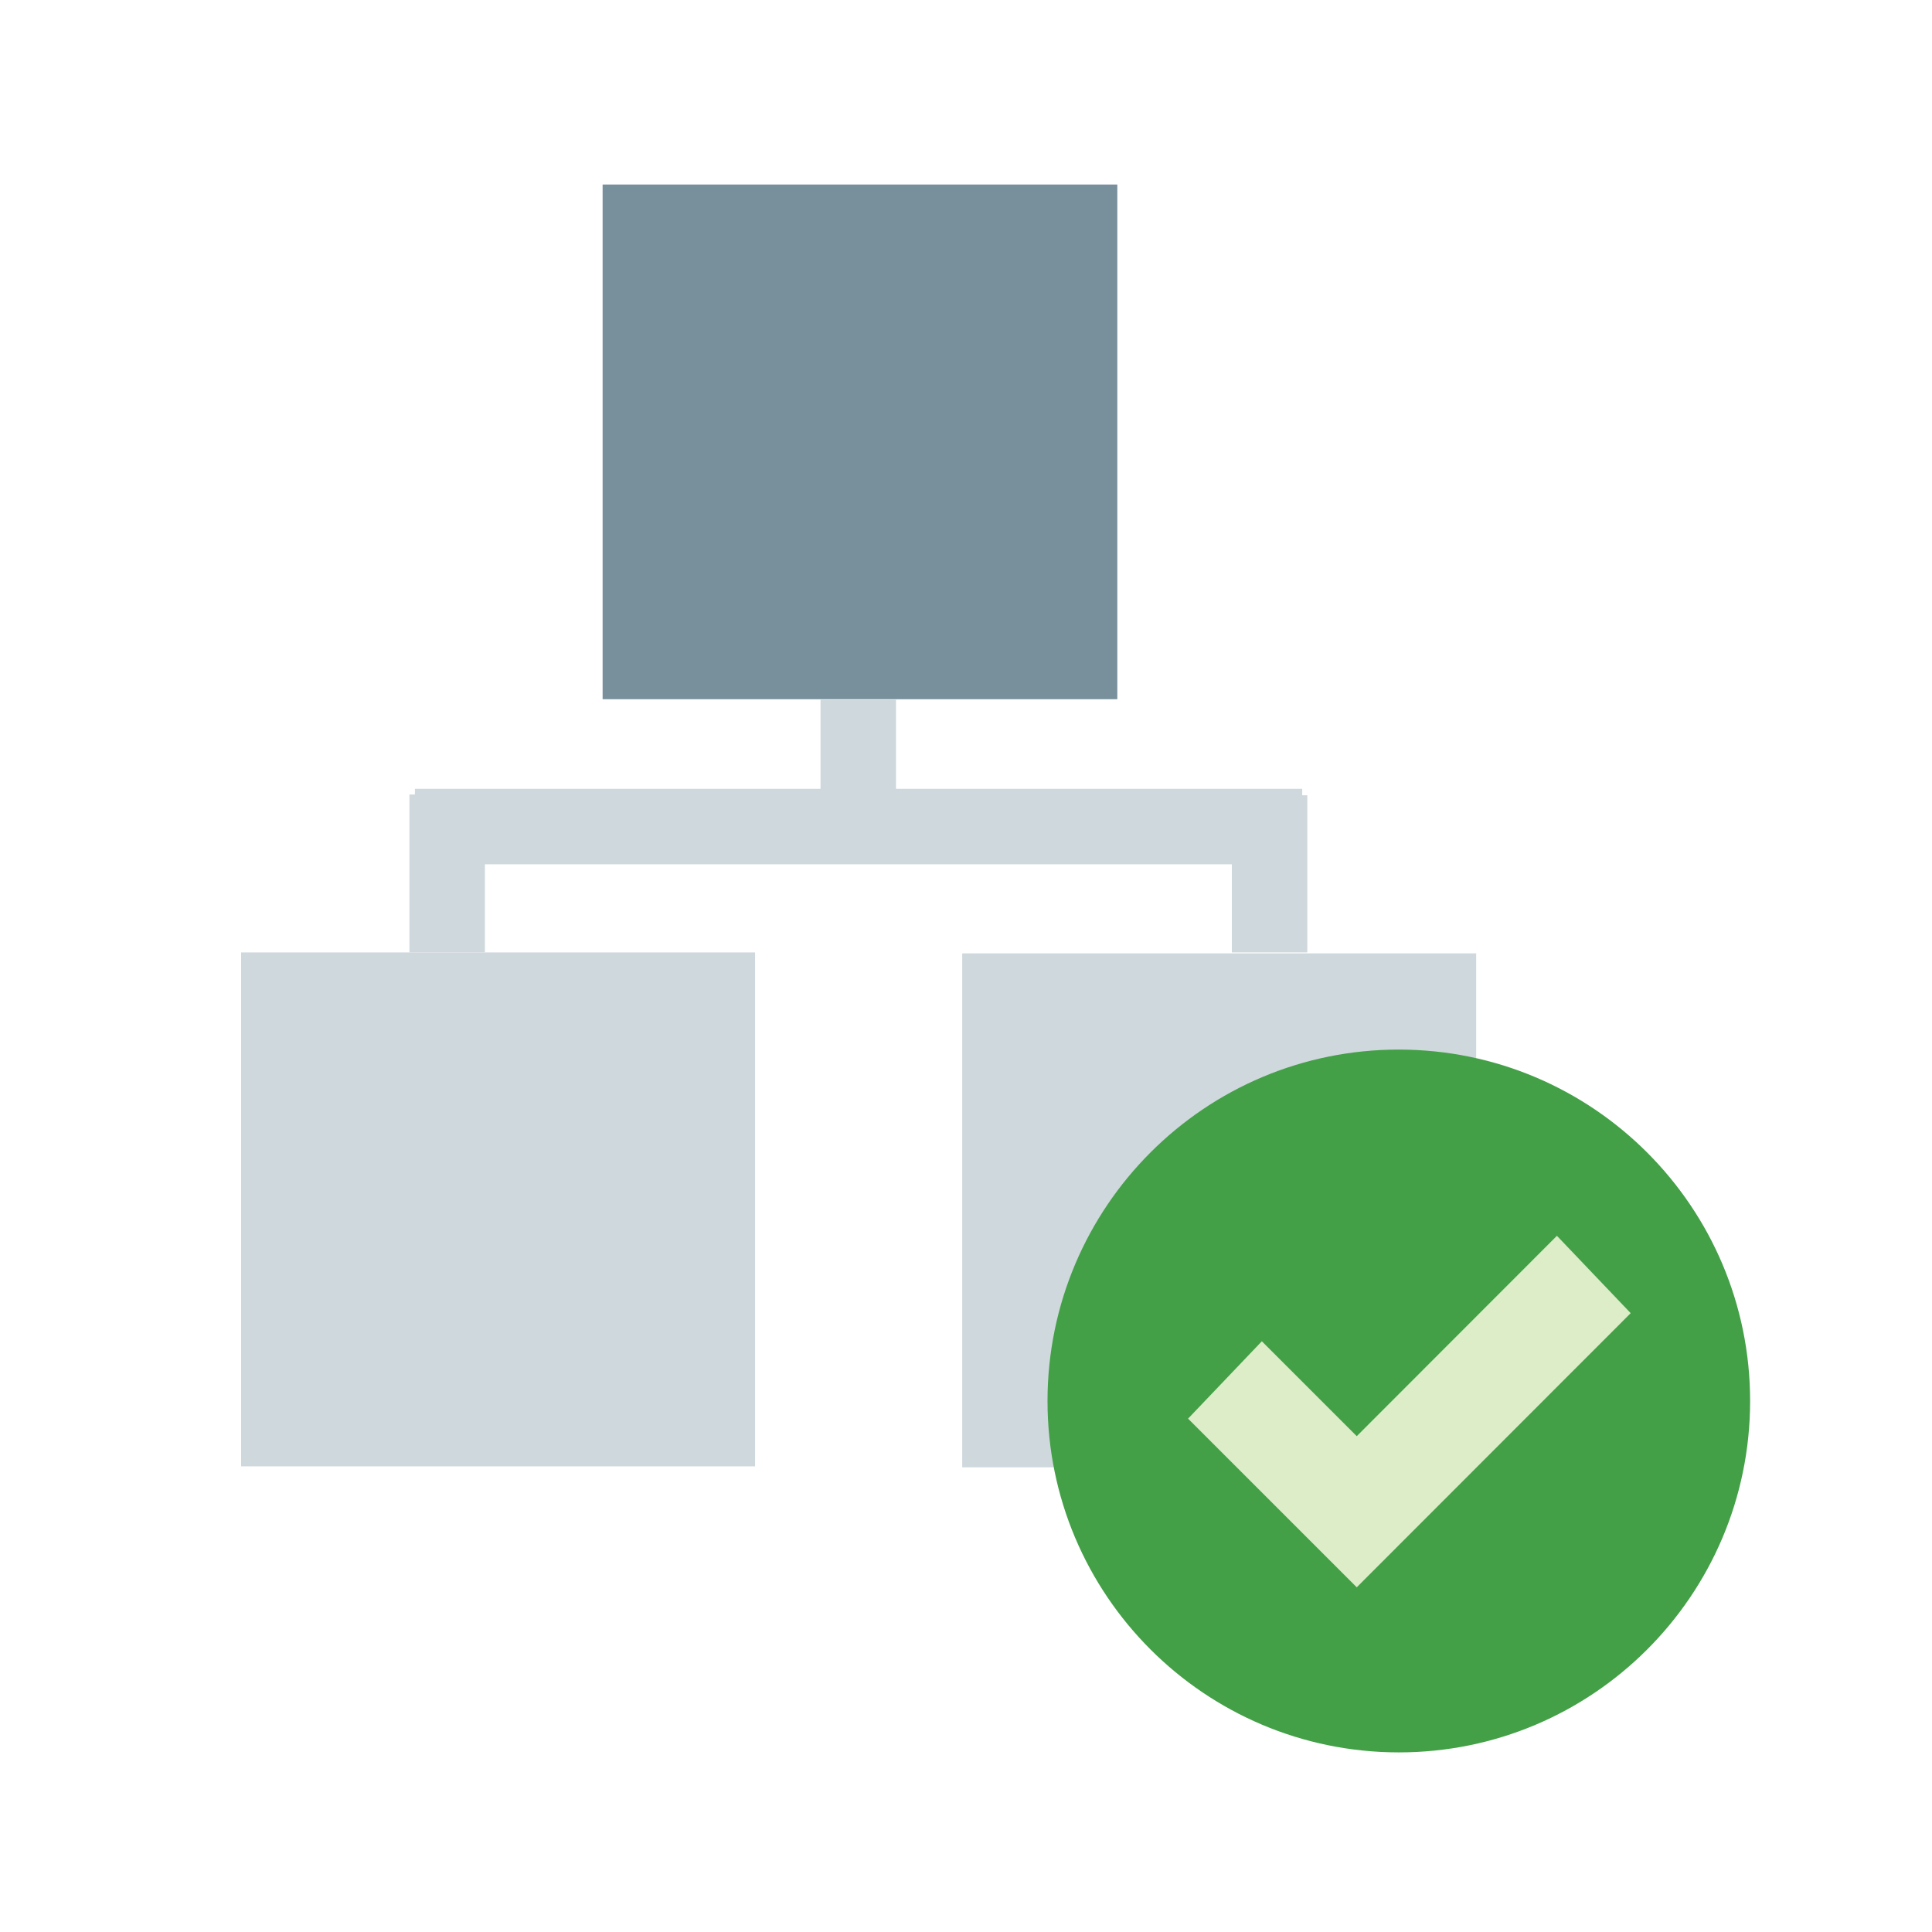
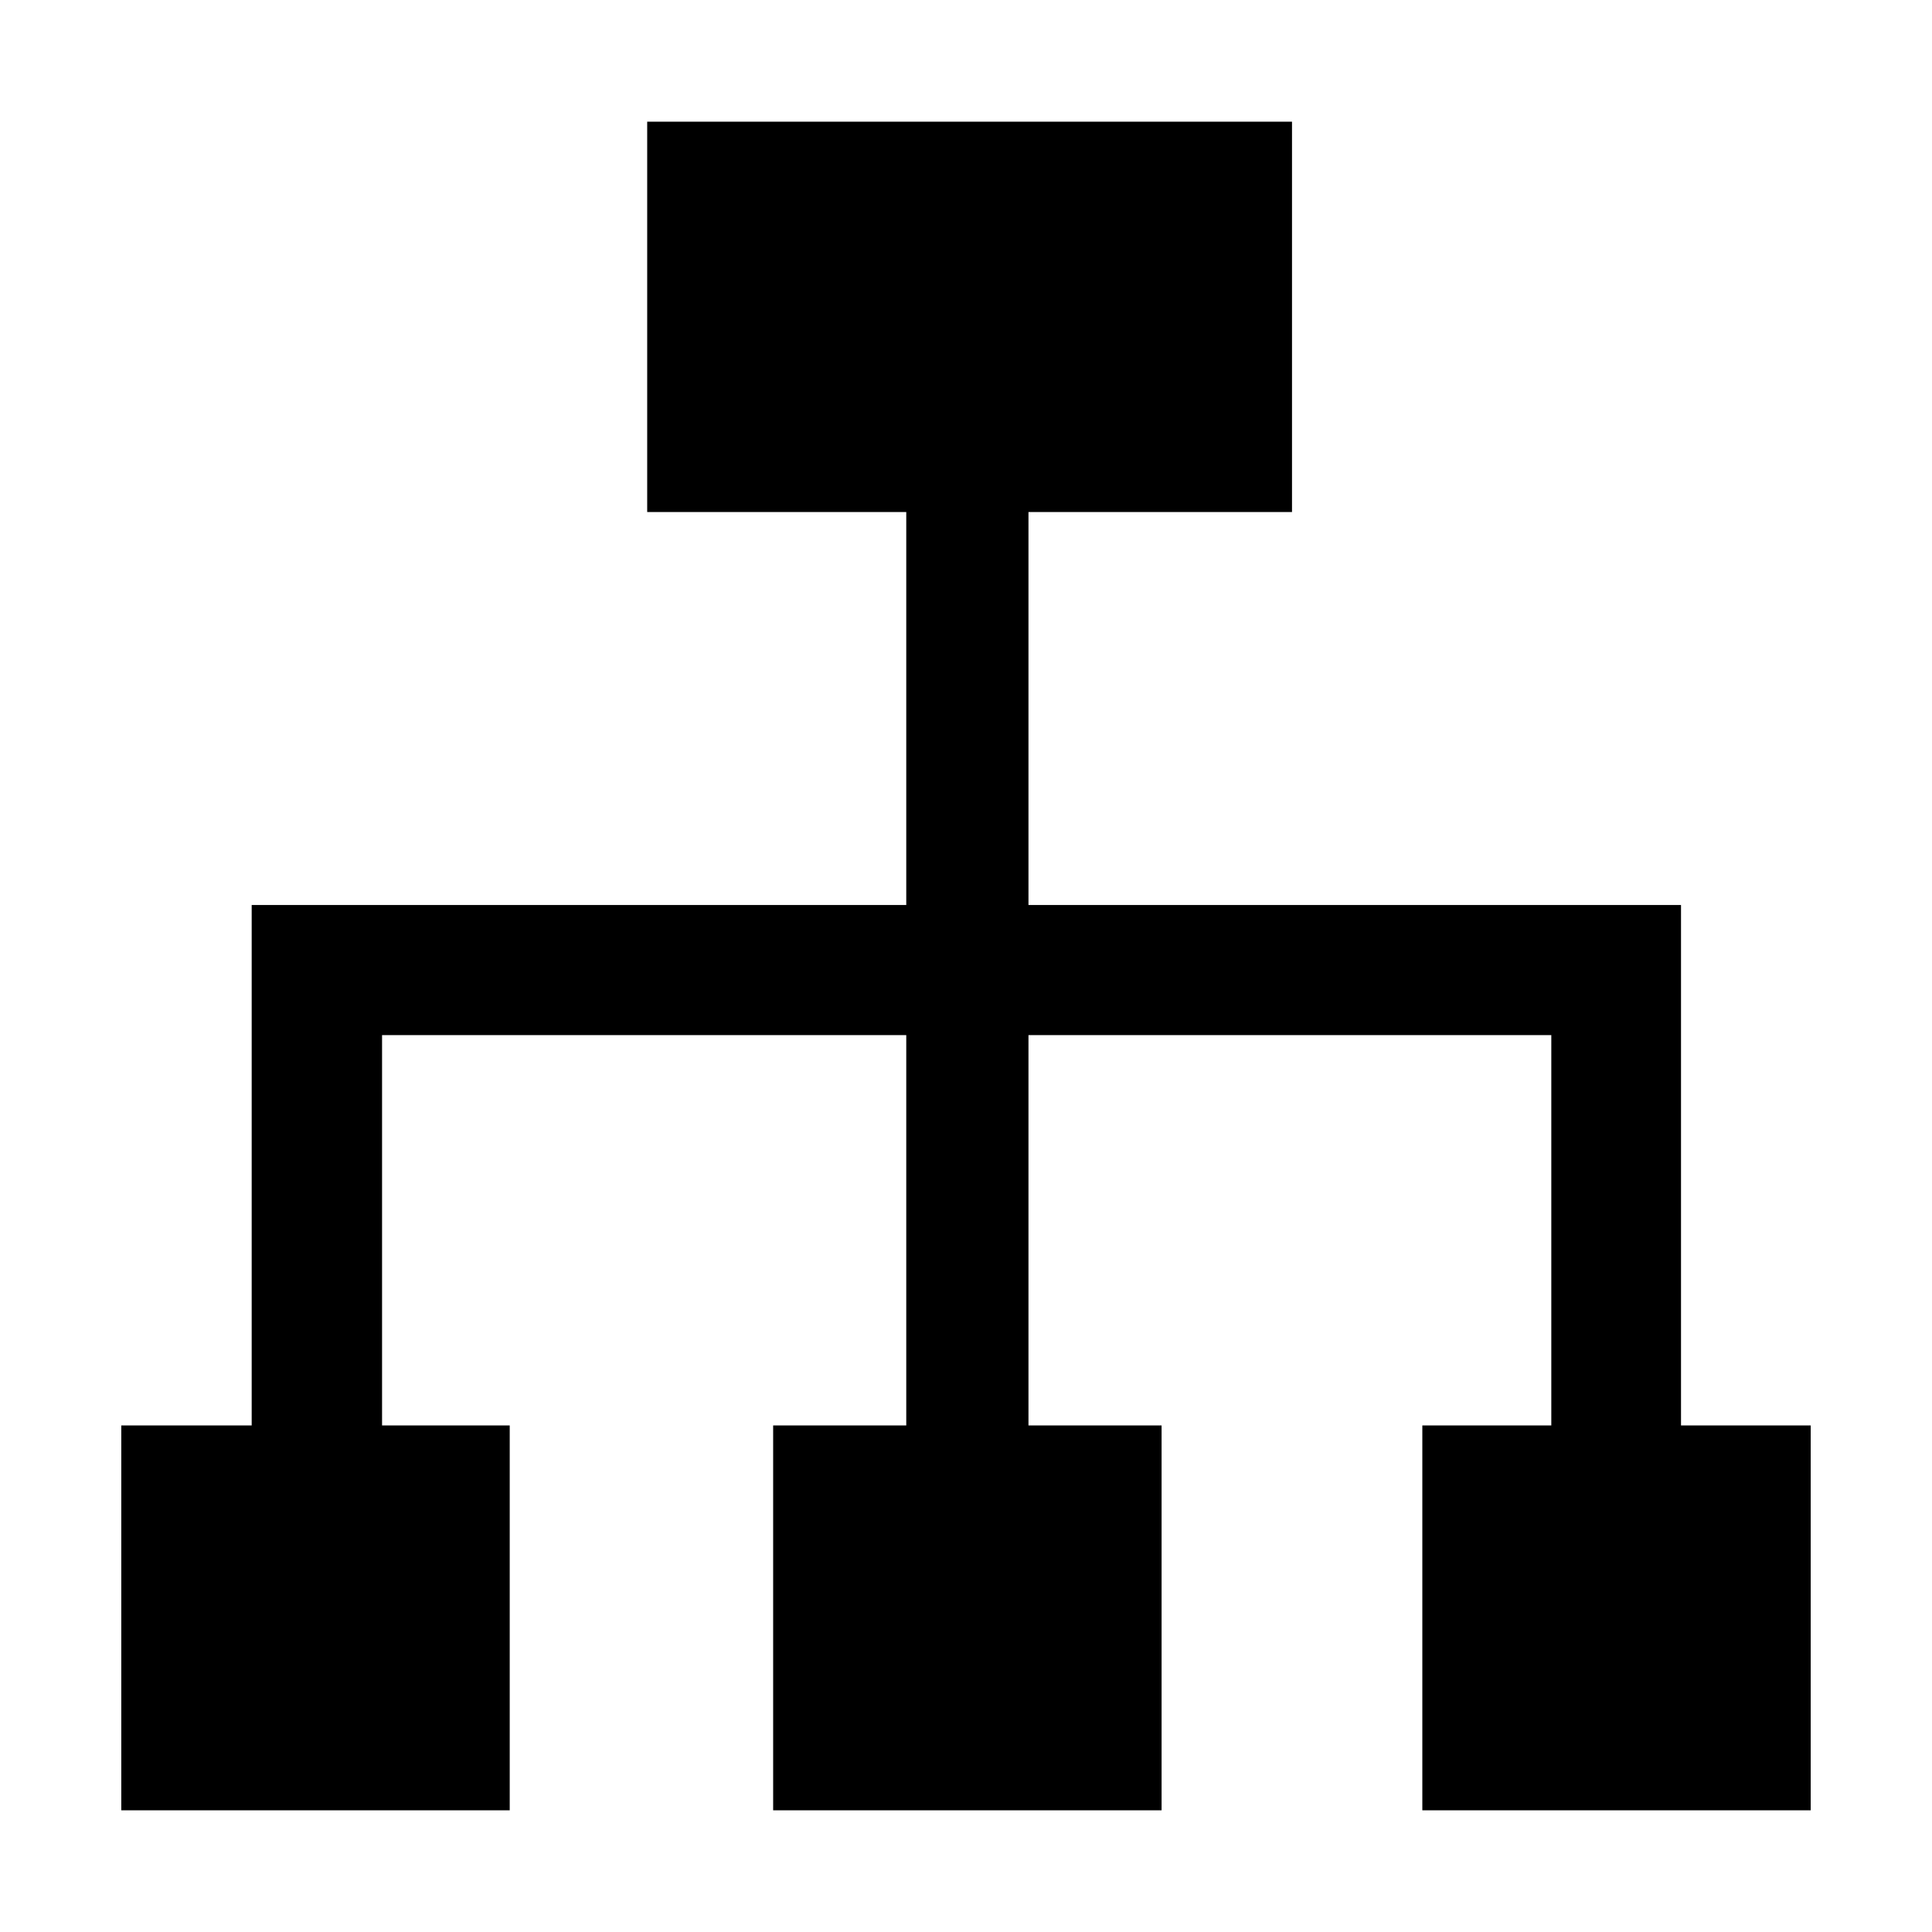
- <svg xmlns="http://www.w3.org/2000/svg" t="1516423754204" class="icon" style="" viewBox="0 0 1024 1024" version="1.1" p-id="866" width="200" height="200">
+ <svg xmlns="http://www.w3.org/2000/svg" t="1528098923710" class="icon" style="" viewBox="0 0 1024 1024" version="1.1" p-id="3348" width="200" height="200">
  <defs>
    <style type="text/css" />
  </defs>
-   <path d="M400.2 777.2H127.8V504.8h272.4v272.4z m382.2-271.9H510v272.4h272.4V505.3z" fill="#CFD8DC" p-id="867" />
-   <path d="M319.4 97.8h272.8v272.8H319.4z" fill="#78909C" p-id="868" />
-   <path d="M692.9 504.8h-40v-46.7H257v46.7h-40v-83.7h2.9v-3h215v-47.2h40v47.2h215.3v3.4h2.7z" fill="#CFD8DC" p-id="869" />
-   <path d="M555.2 742.5c0 102.8 83.3 186.2 186.1 186.3s186.2-83.3 186.3-186.1v-0.1c0-102.8-83.3-186.2-186.1-186.3s-186.2 83.3-186.3 186.2z" fill="#43A047" p-id="870" />
-   <path d="M825.2 655L719.1 761.2l-50.3-50.3-39.1 41 89.4 89.4L864.3 696l-39.1-41z" fill="#DCEDC8" p-id="871" />
+   <path d="M890.97 479.672 545.111 479.672 545.111 271.386 684.789 271.386 684.789 64.5 343.028 64.5 343.028 271.386 480.338 271.386 480.338 479.672 133.398 479.672 133.398 532.85 133.398 548.629 133.398 755.515 64.285 755.515 64.285 959.5 270.161 959.5 270.161 755.515 202.498 755.515 202.498 548.629 480.338 548.629 480.338 755.515 409.786 755.515 409.786 959.5 615.663 959.5 615.663 755.515 545.111 755.515 545.111 548.629 822.225 548.629 822.225 755.515 753.864 755.515 753.864 959.5 959.714 959.5 959.714 755.515 890.97 755.515Z" p-id="3349" />
</svg>
